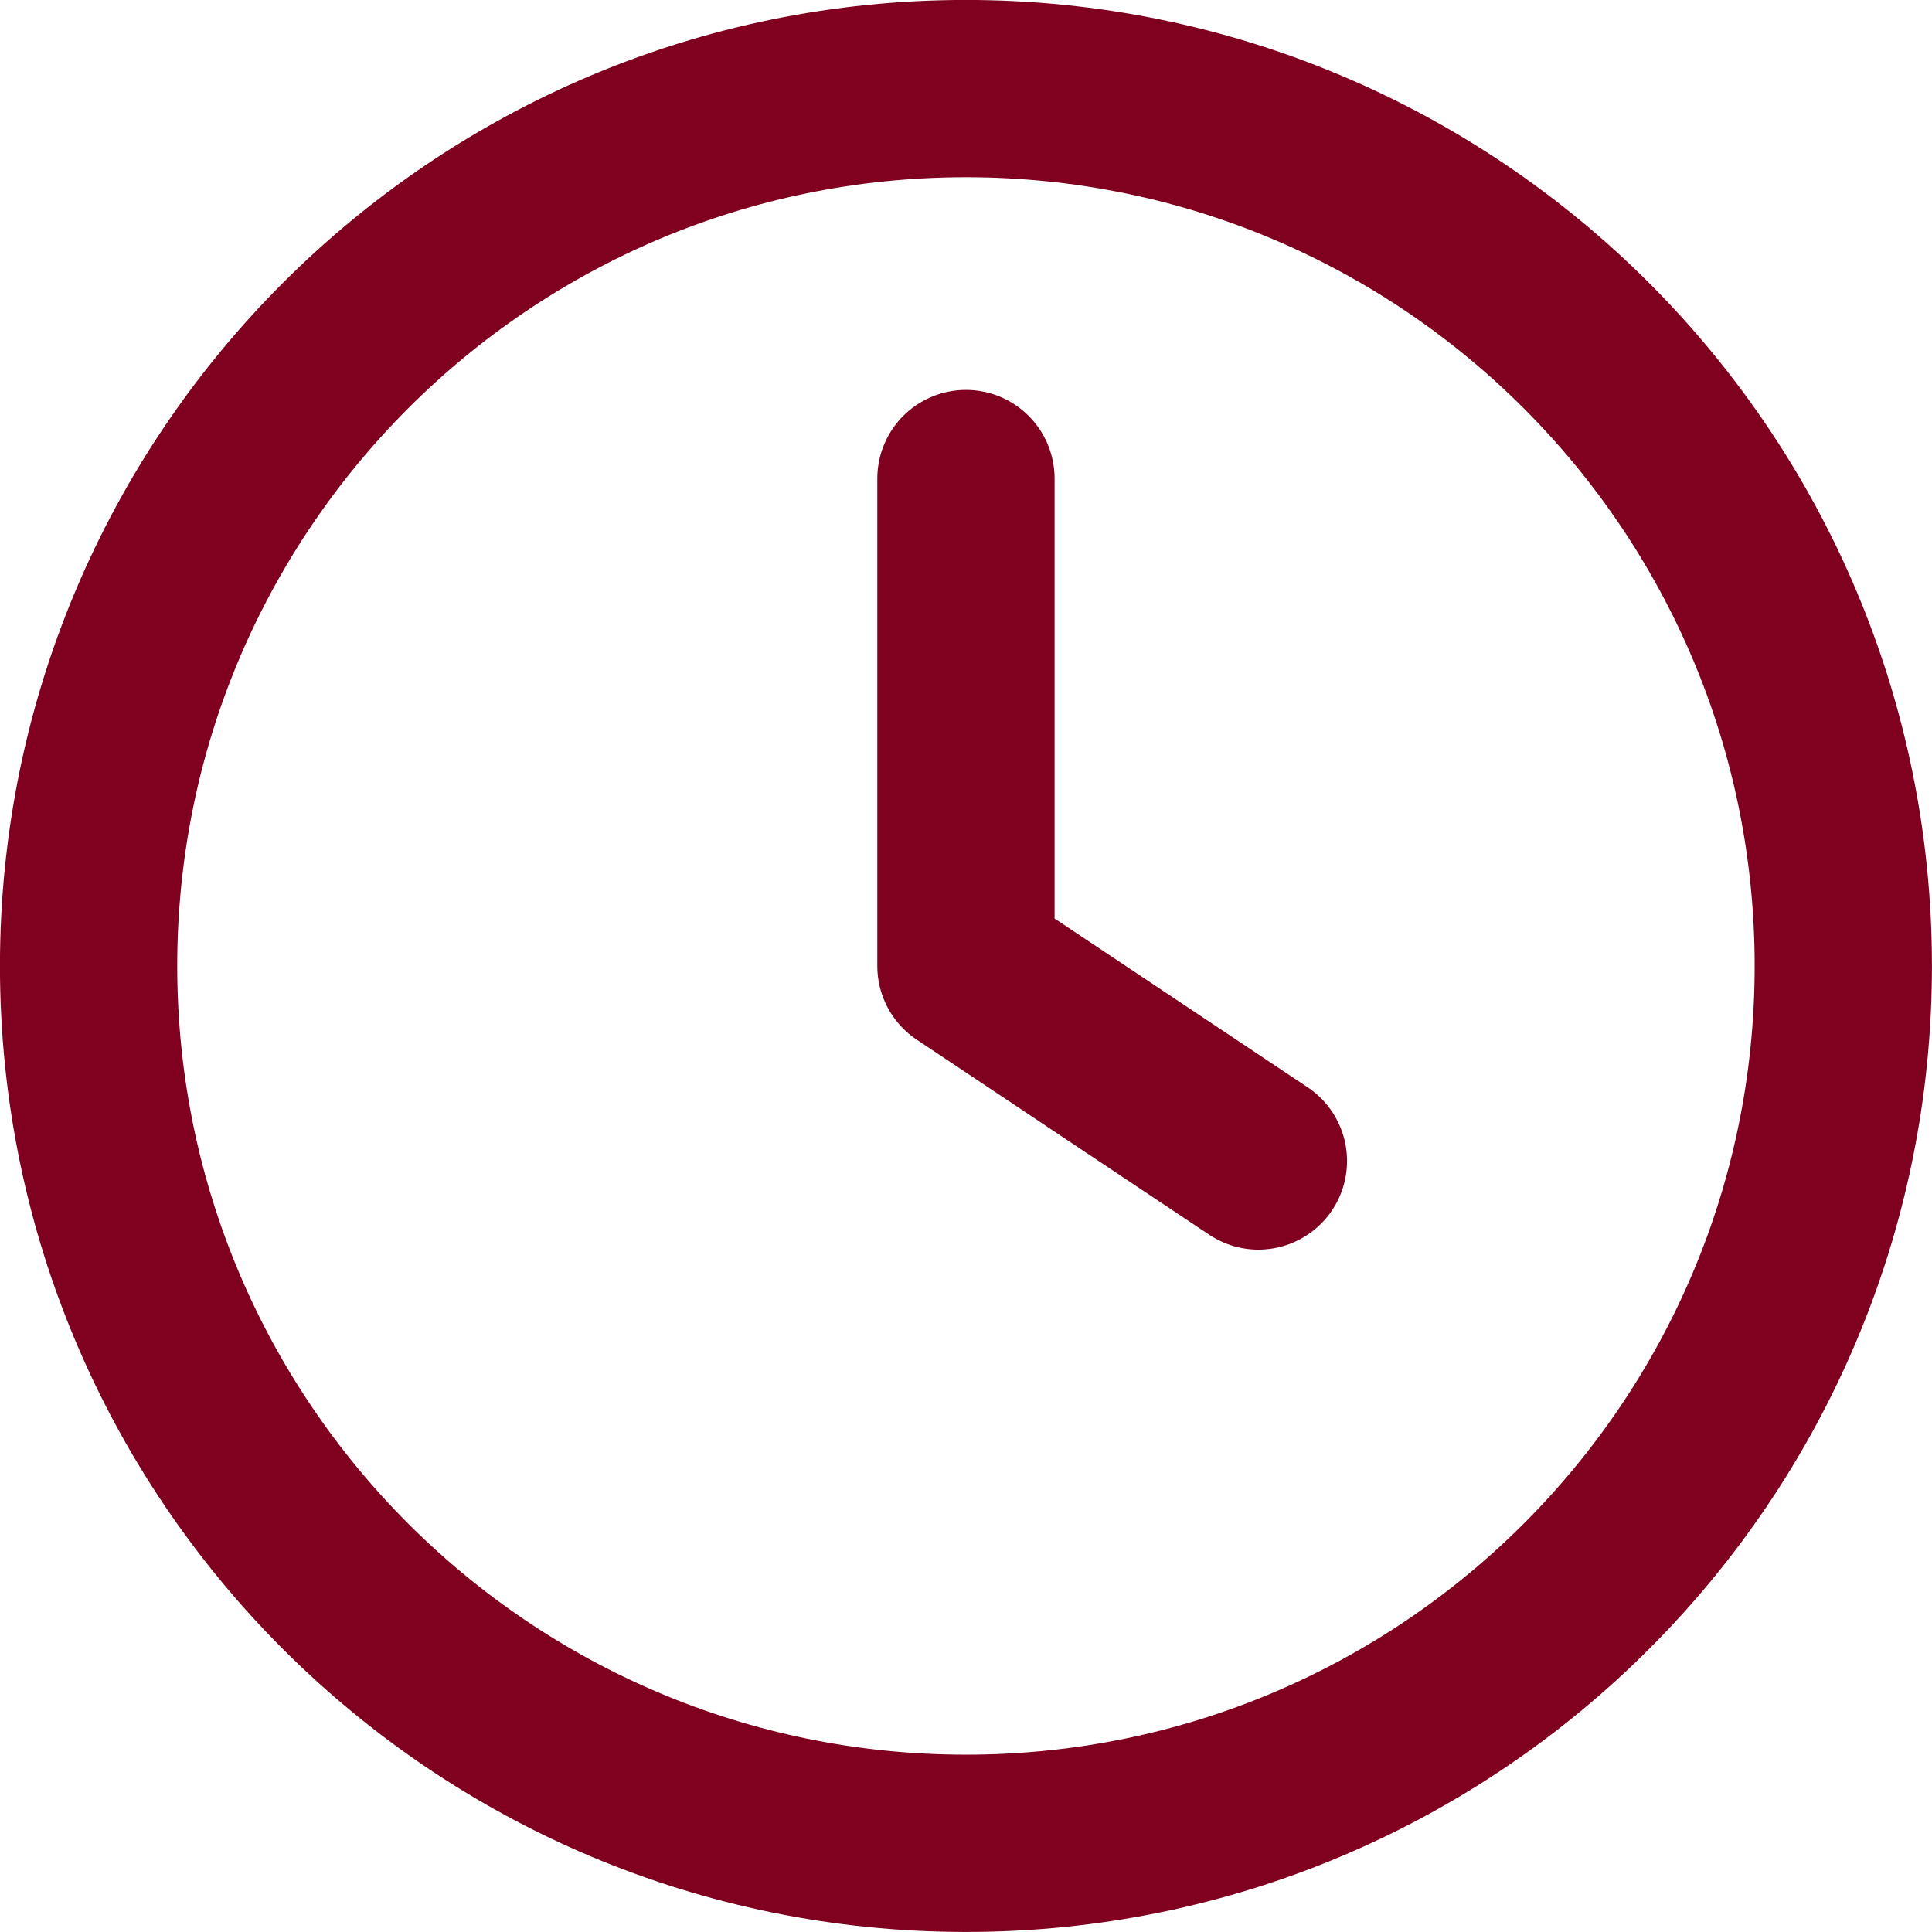
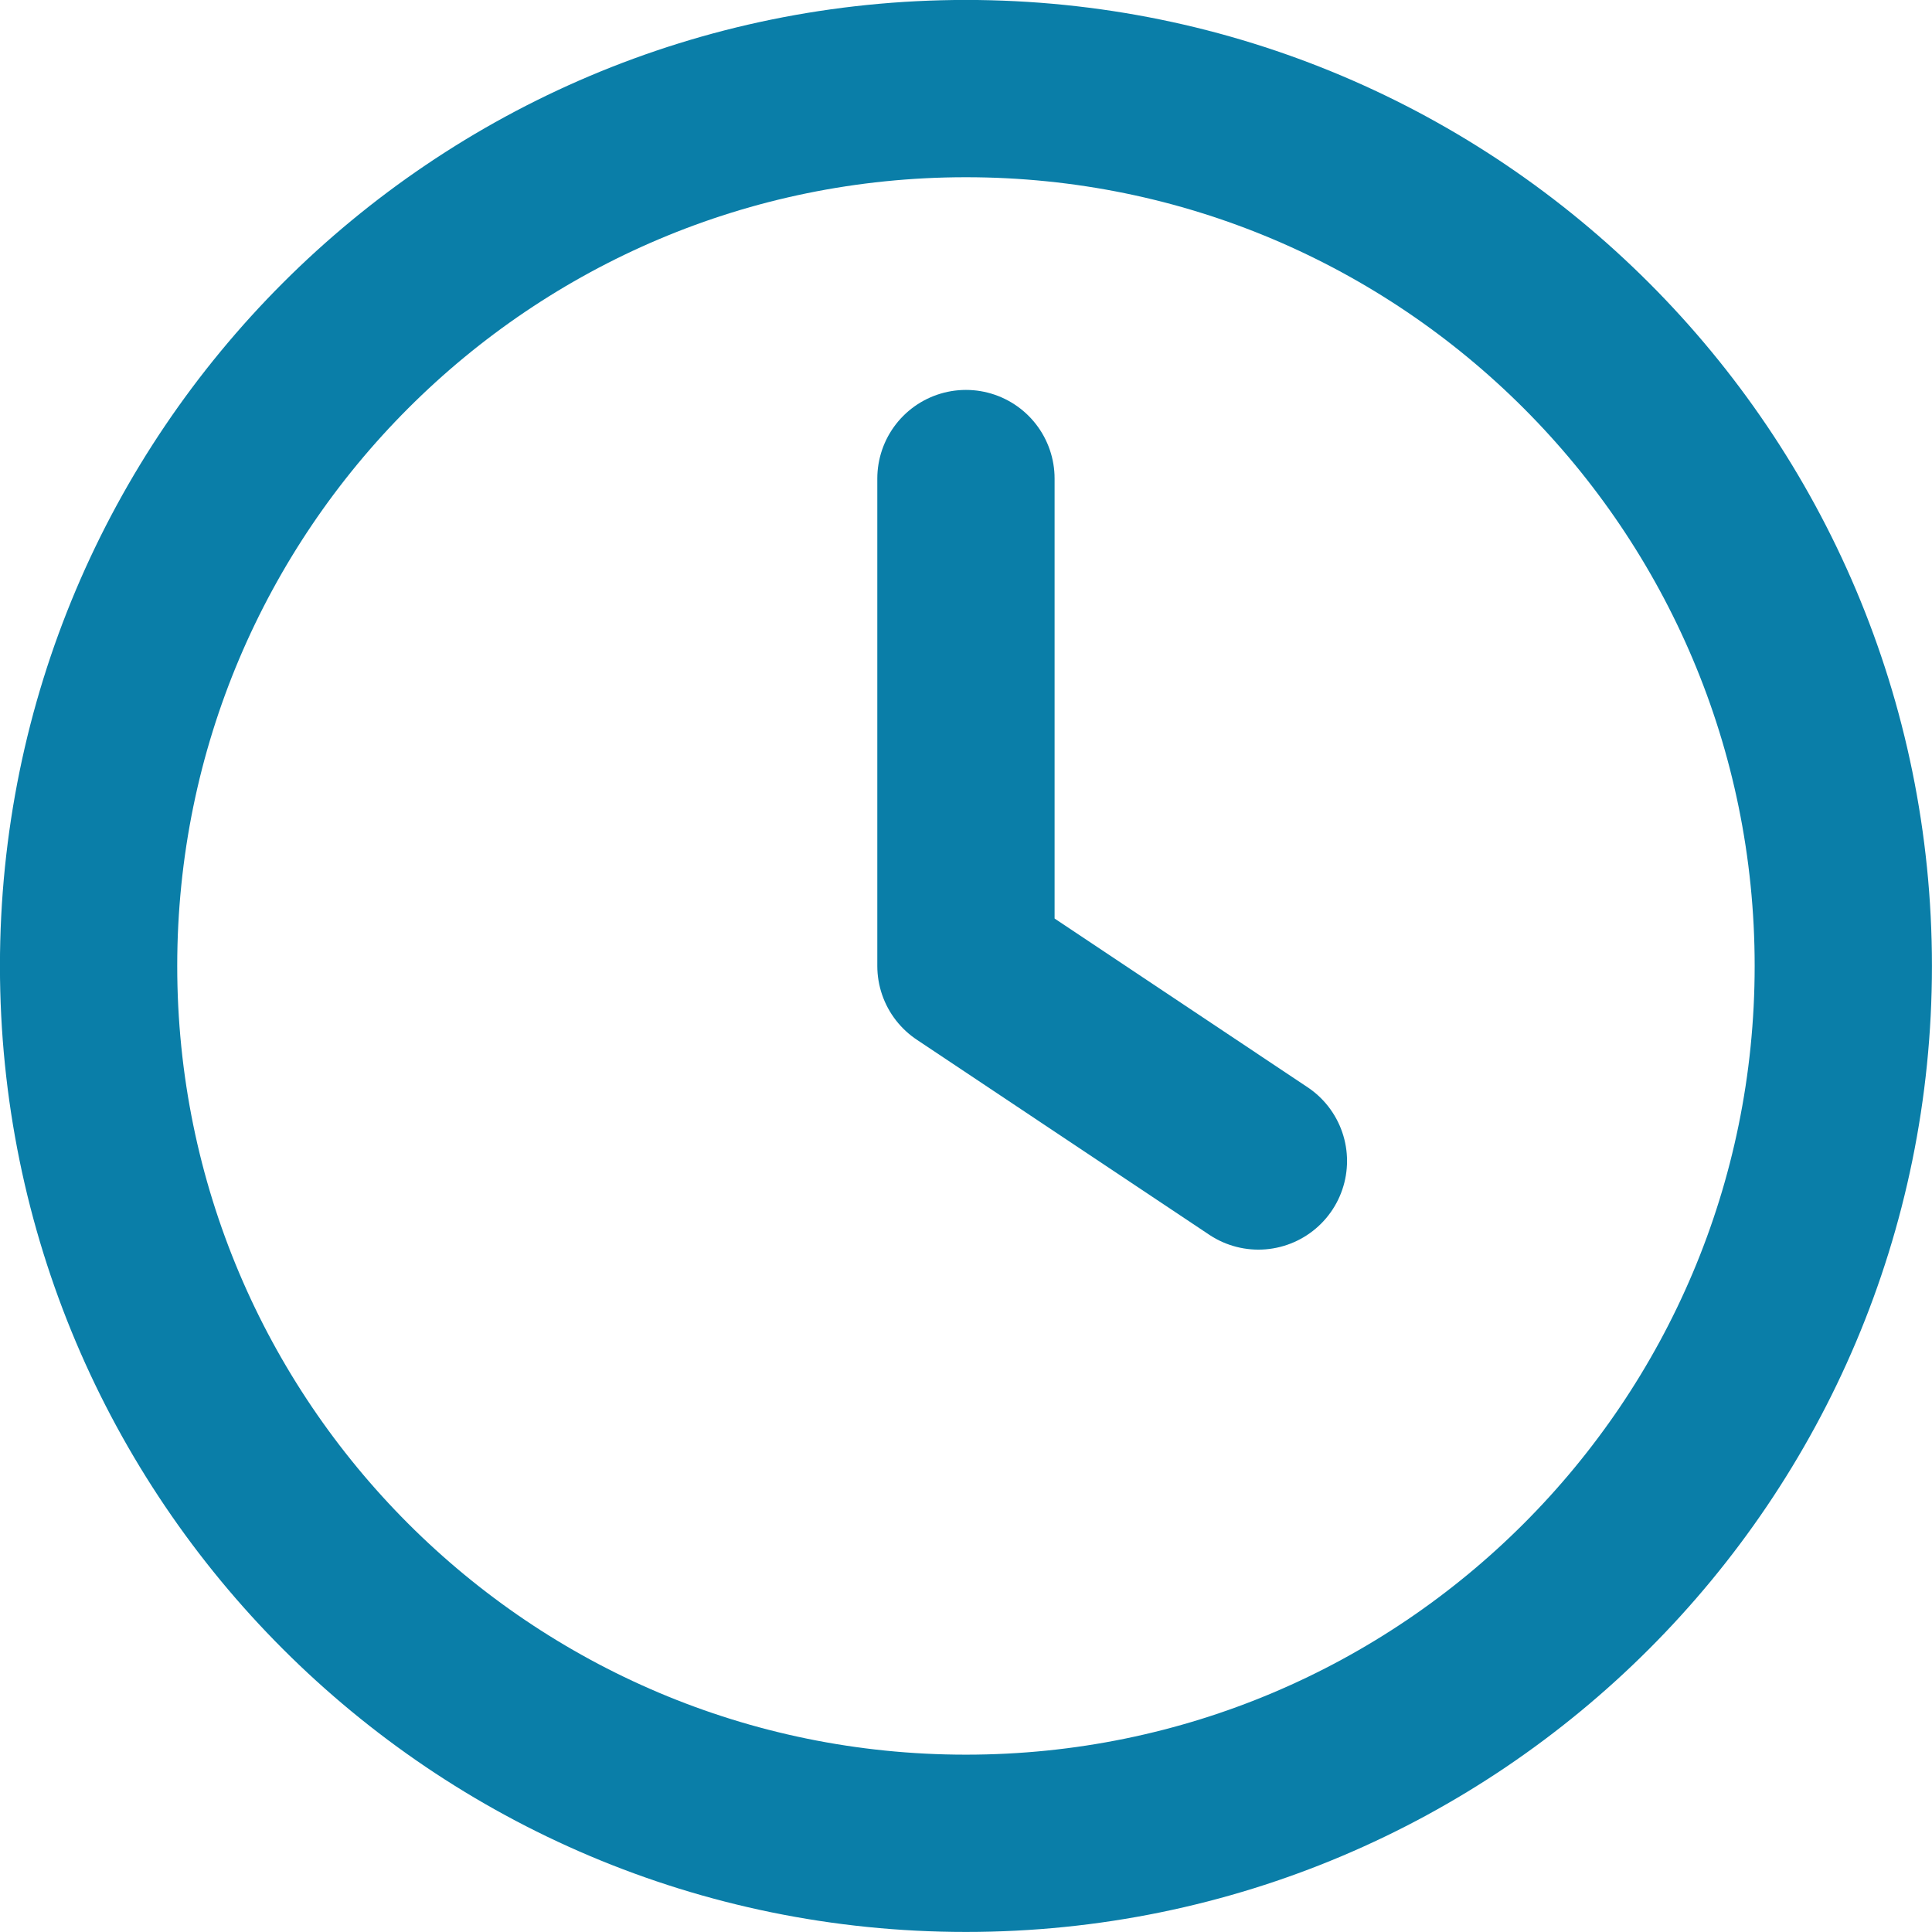
<svg xmlns="http://www.w3.org/2000/svg" preserveAspectRatio="none" overflow="visible" style="display: block;" width="18.167" height="18.167" viewBox="0 0 18.167 18.167" fill="none">
  <g id="Group">
-     <path id="Vector" d="M17.333 9.083C17.333 13.64 13.64 17.333 9.083 17.333C4.527 17.333 0.833 13.64 0.833 9.083C0.833 4.527 4.527 0.833 9.083 0.833C13.64 0.833 17.333 4.527 17.333 9.083Z" stroke-width="1.667" stroke-linecap="round" stroke-linejoin="round" stroke="#800020" />
-     <path id="Vector_2" d="M9.083 4.5V9.083L11.833 10.917" stroke-width="1.667" stroke-linecap="round" stroke-linejoin="round" stroke="#800020" />
+     <path id="Vector" d="M17.333 9.083C17.333 13.64 13.64 17.333 9.083 17.333C4.527 17.333 0.833 13.64 0.833 9.083C0.833 4.527 4.527 0.833 9.083 0.833C13.64 0.833 17.333 4.527 17.333 9.083Z" stroke-width="1.667" stroke-linecap="round" stroke-linejoin="round" stroke="#0A7EA8" />
+     <path id="Vector_2" d="M9.083 4.5V9.083L11.833 10.917" stroke-width="1.667" stroke-linecap="round" stroke-linejoin="round" stroke="#0A7EA8" />
  </g>
</svg>
